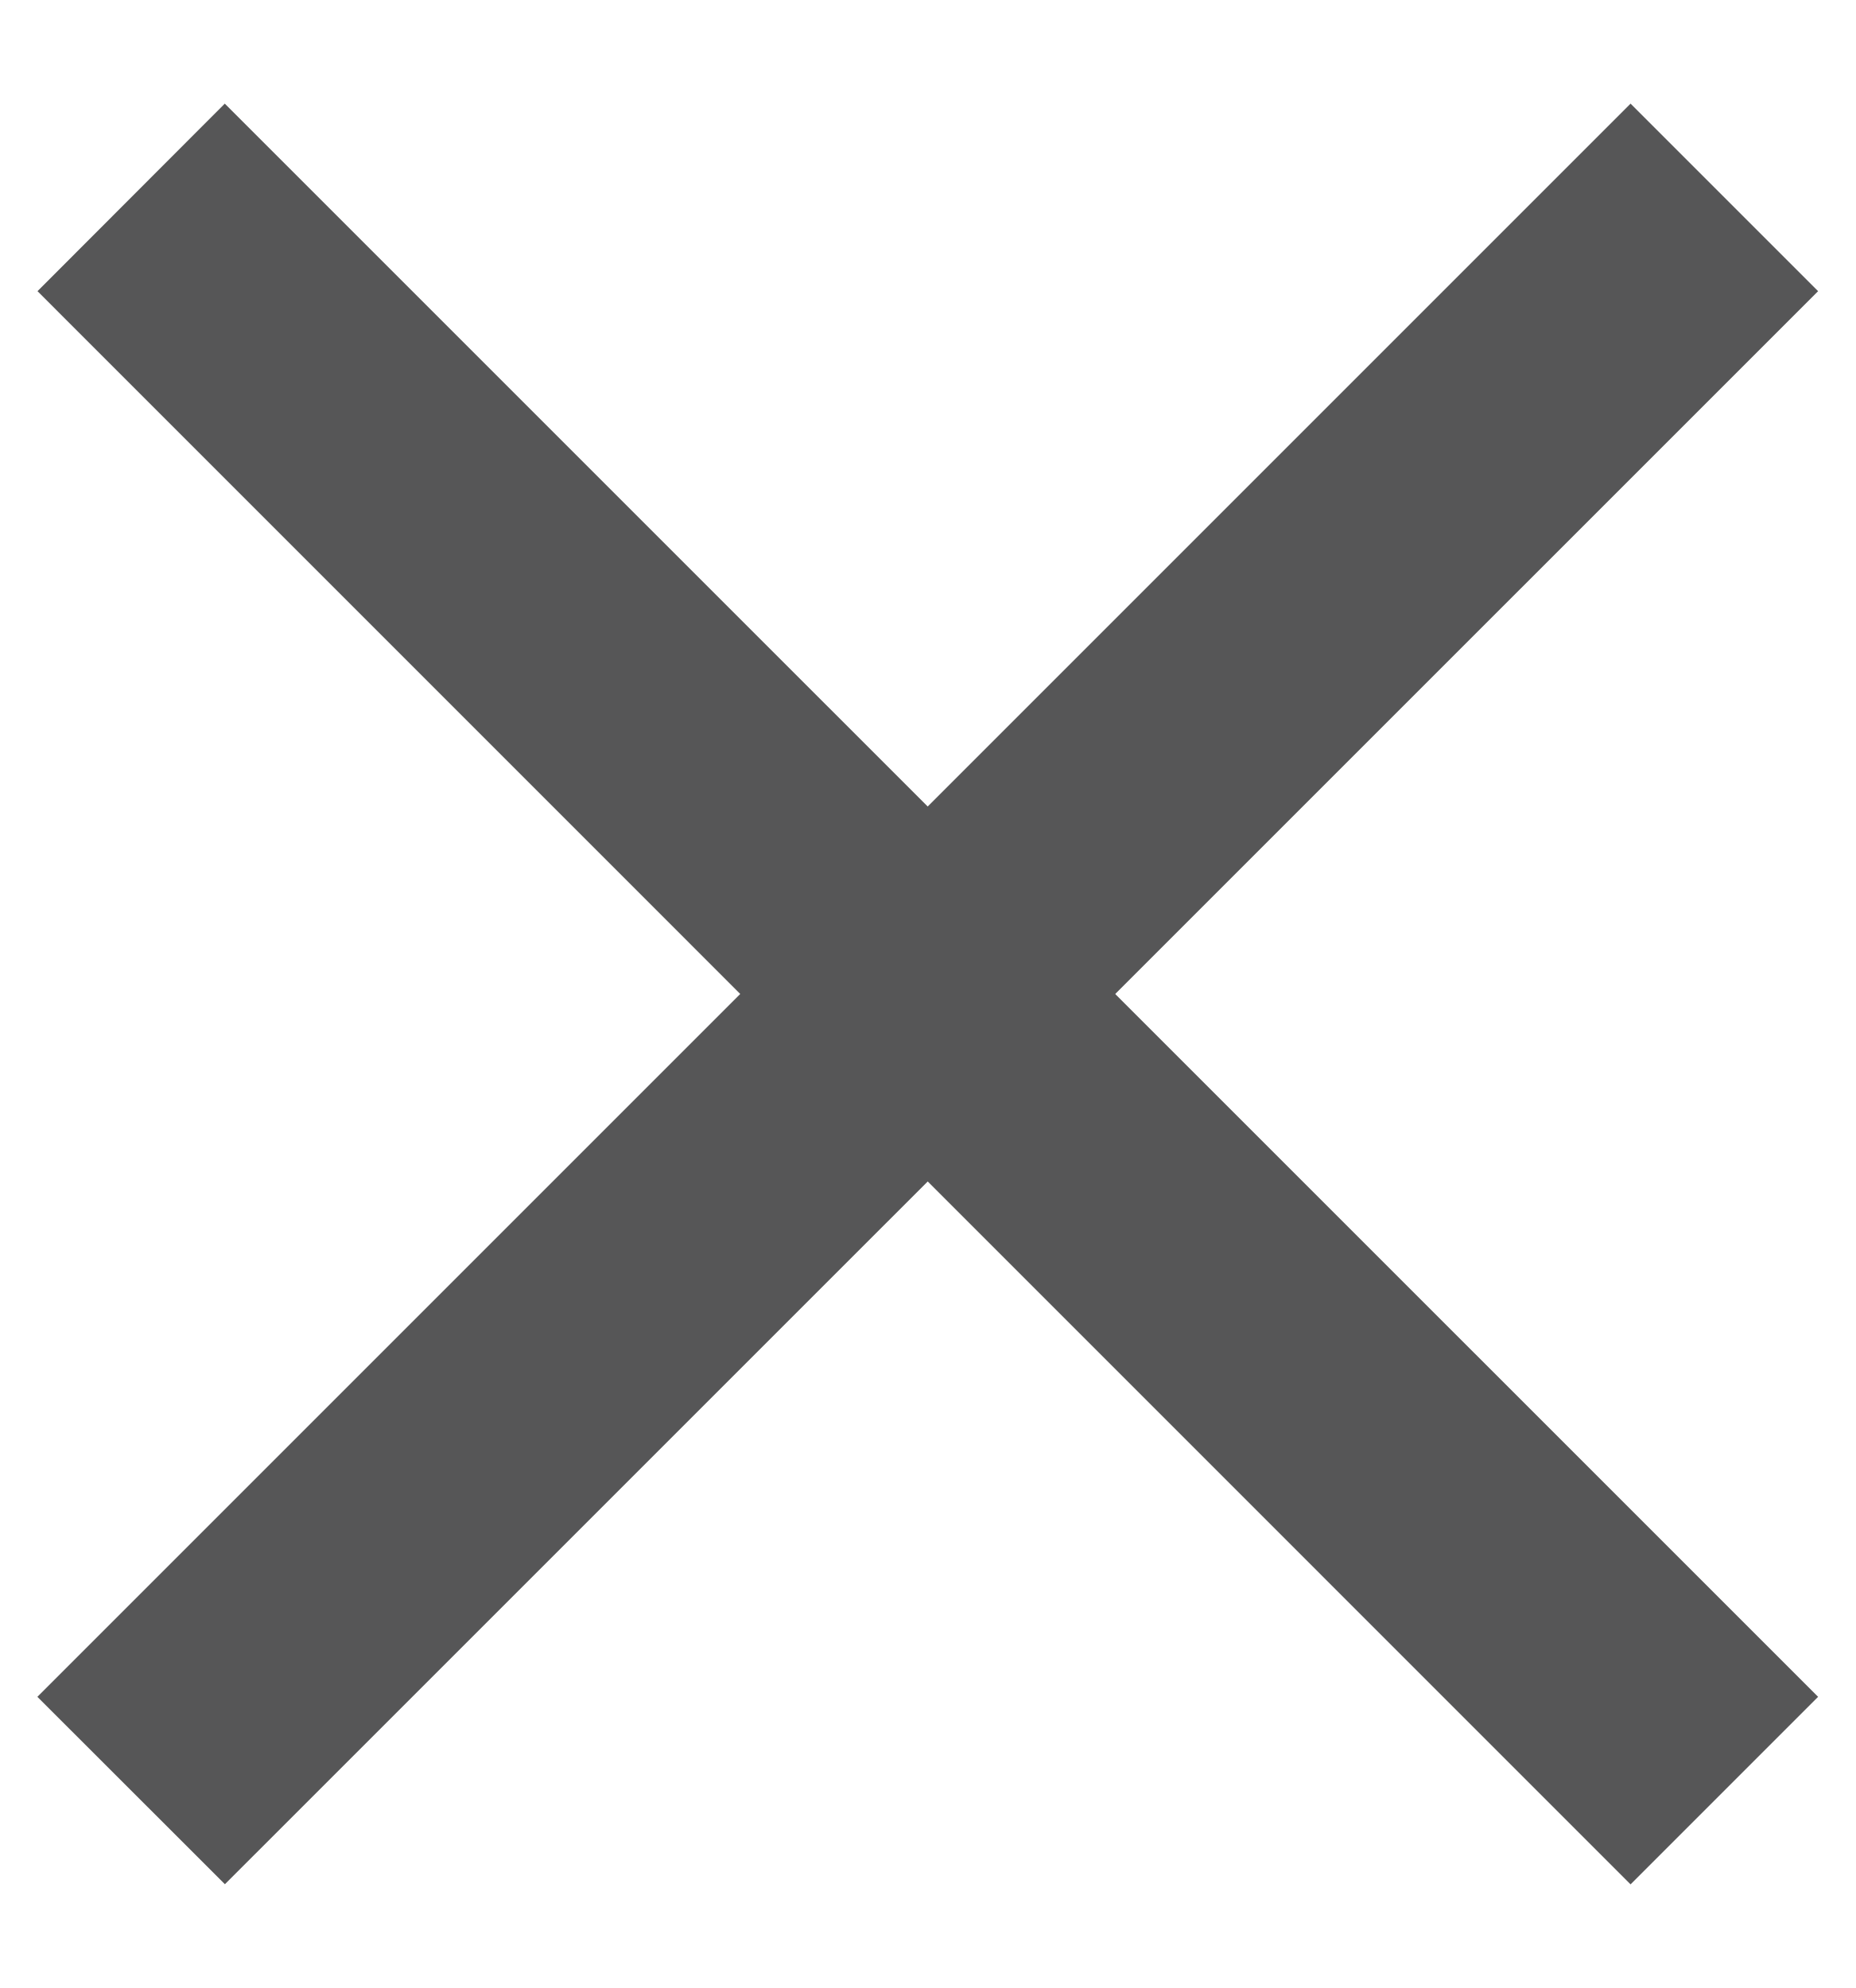
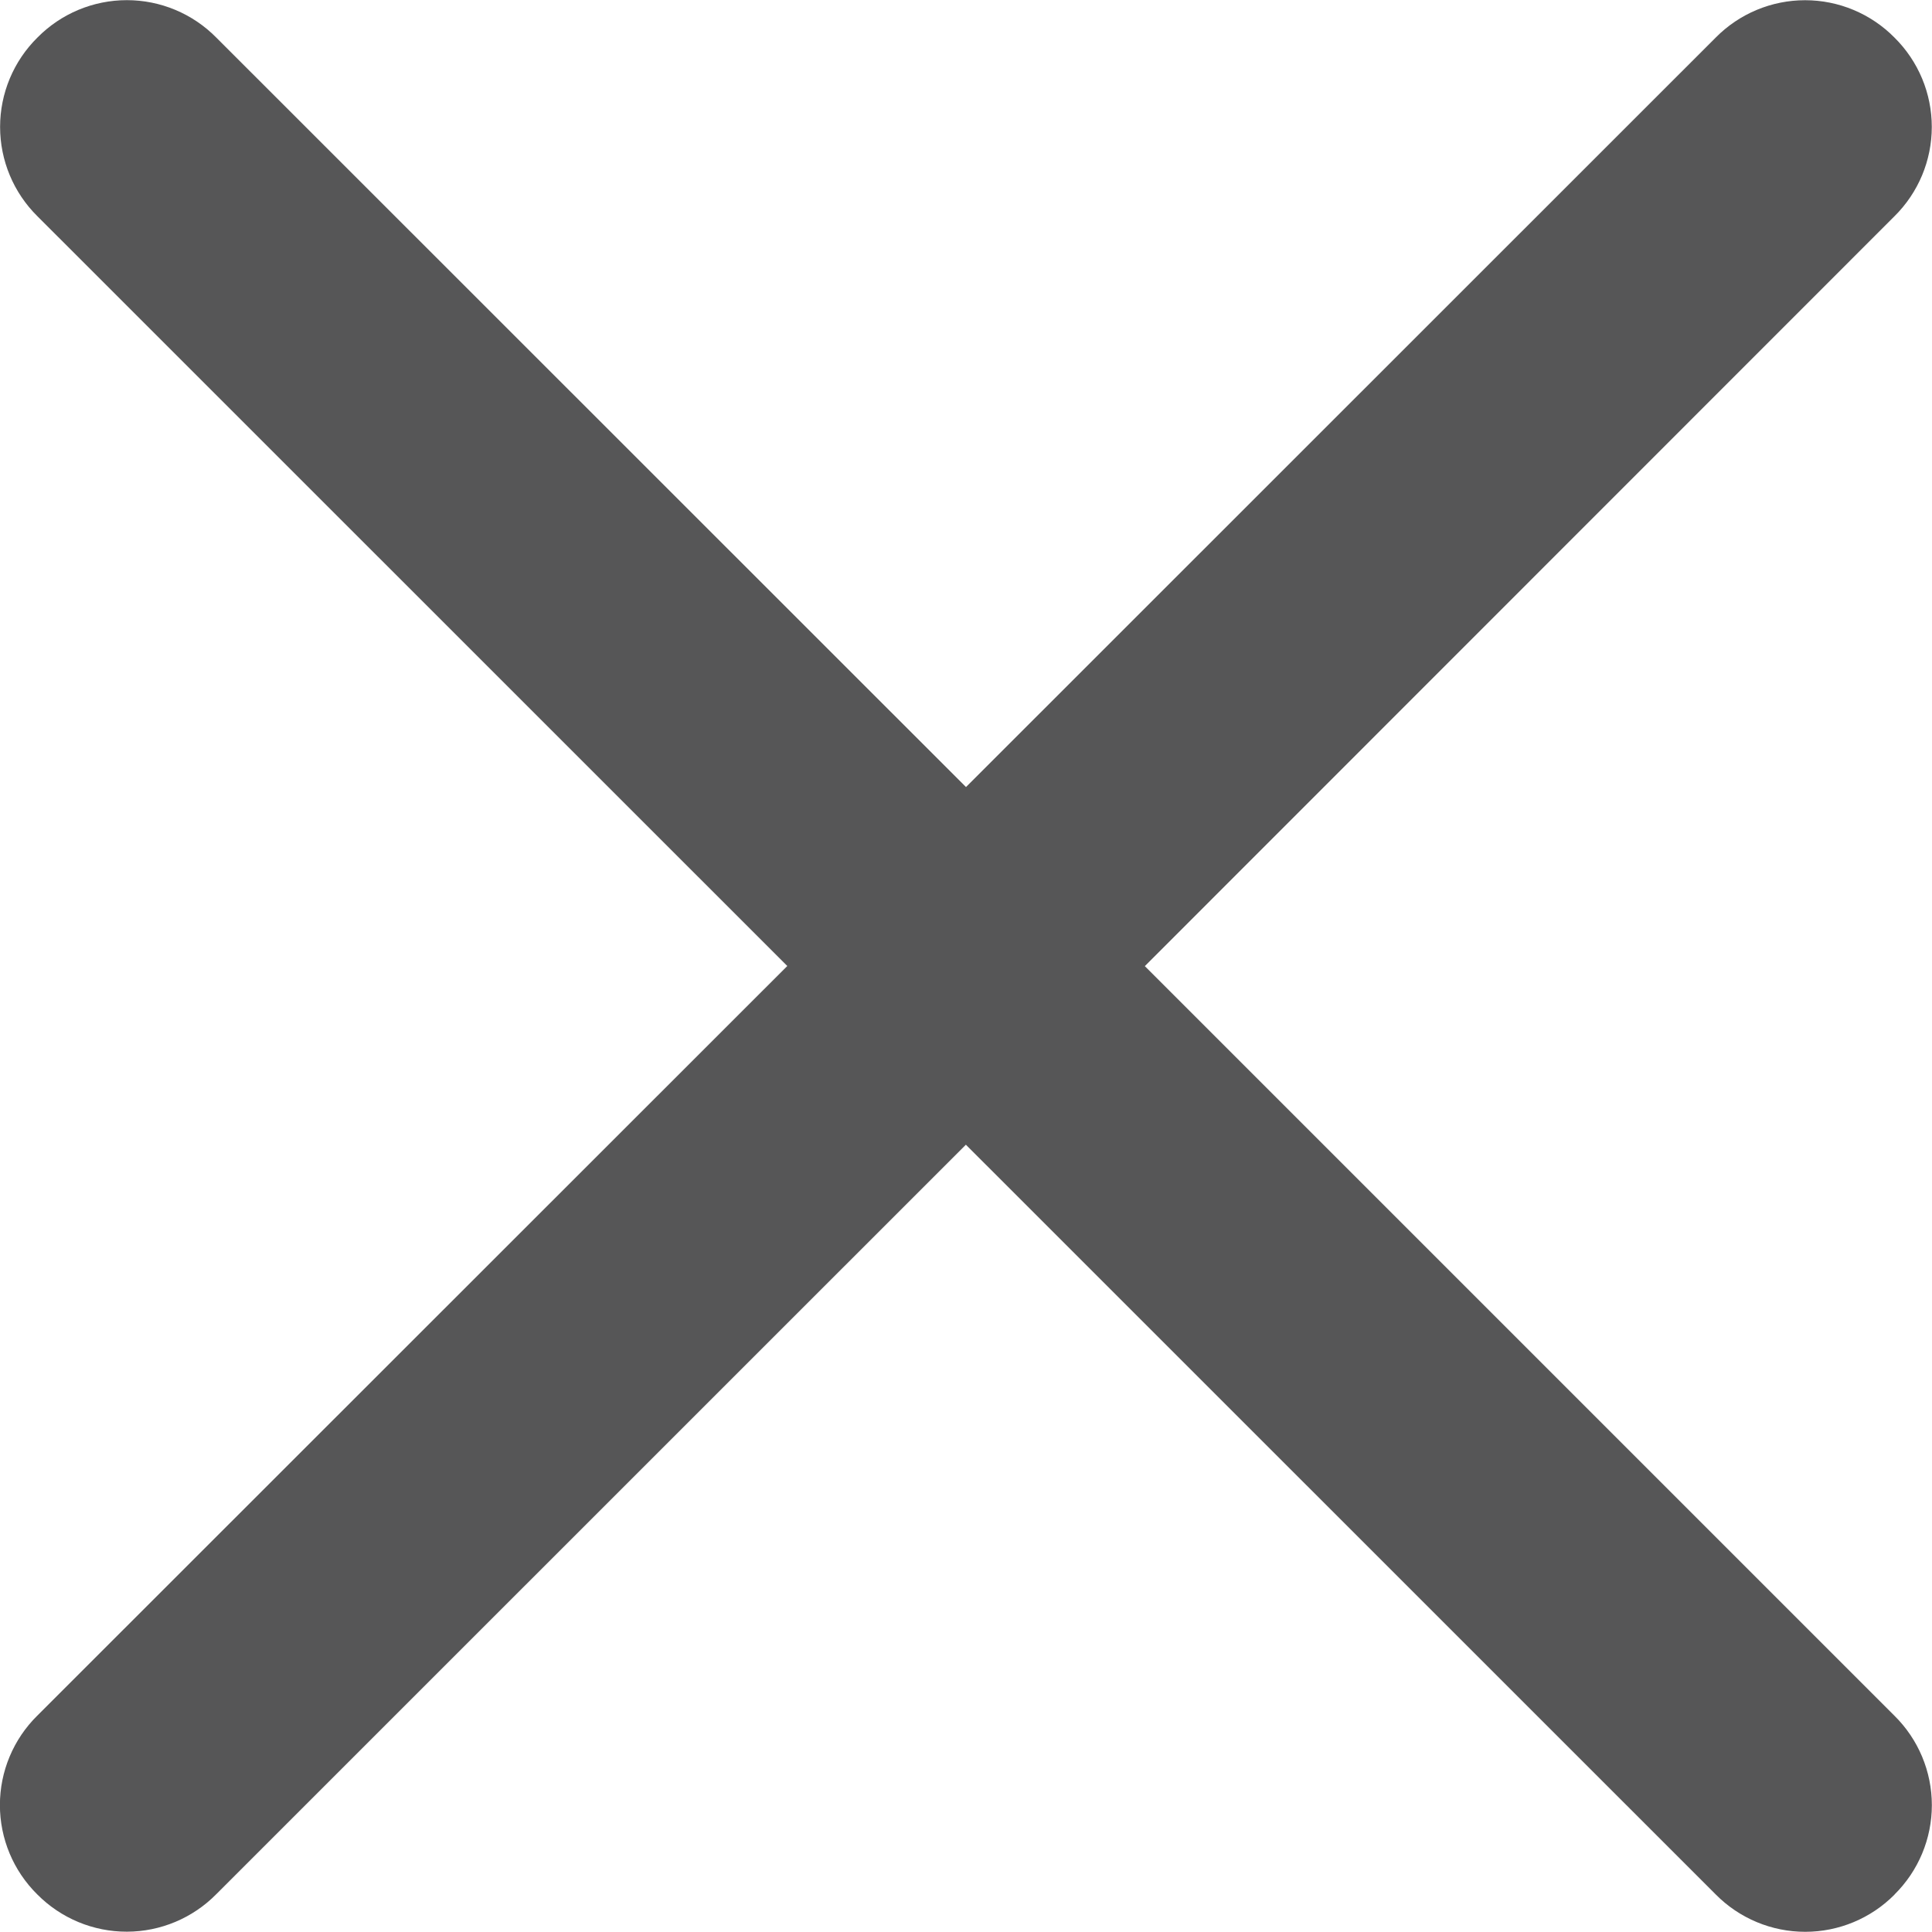
- <svg xmlns="http://www.w3.org/2000/svg" width="14" height="15" viewBox="0 0 14 15">
-   <g fill="#565657" fill-rule="evenodd">
-     <path d="M12.303.782l1.415 1.415-12.021 12.02-1.415-1.414z" />
-     <path d="M13.718 12.803l-1.415 1.415L.283 2.197 1.696.782z" />
-   </g>
+ <svg xmlns="http://www.w3.org/2000/svg" width="16" height="16" viewBox="0 0 16 16">
+   <path fill="#565657" fill-rule="nonzero" d="M15.69 15.69a1.042 1.042 0 0 1-1.48 0L7.999 9.48l-6.207 6.206a1.042 1.042 0 0 1-1.483.003 1.04 1.04 0 0 1 0-1.481L6.52 8 .31 1.791a1.04 1.04 0 0 1 0-1.48 1.04 1.04 0 0 1 1.481 0L8 6.518 14.209.311a1.04 1.04 0 0 1 1.48 0 1.04 1.04 0 0 1 0 1.48l-6.208 6.21 6.208 6.208a1.04 1.04 0 0 1 0 1.481z" />
</svg>
